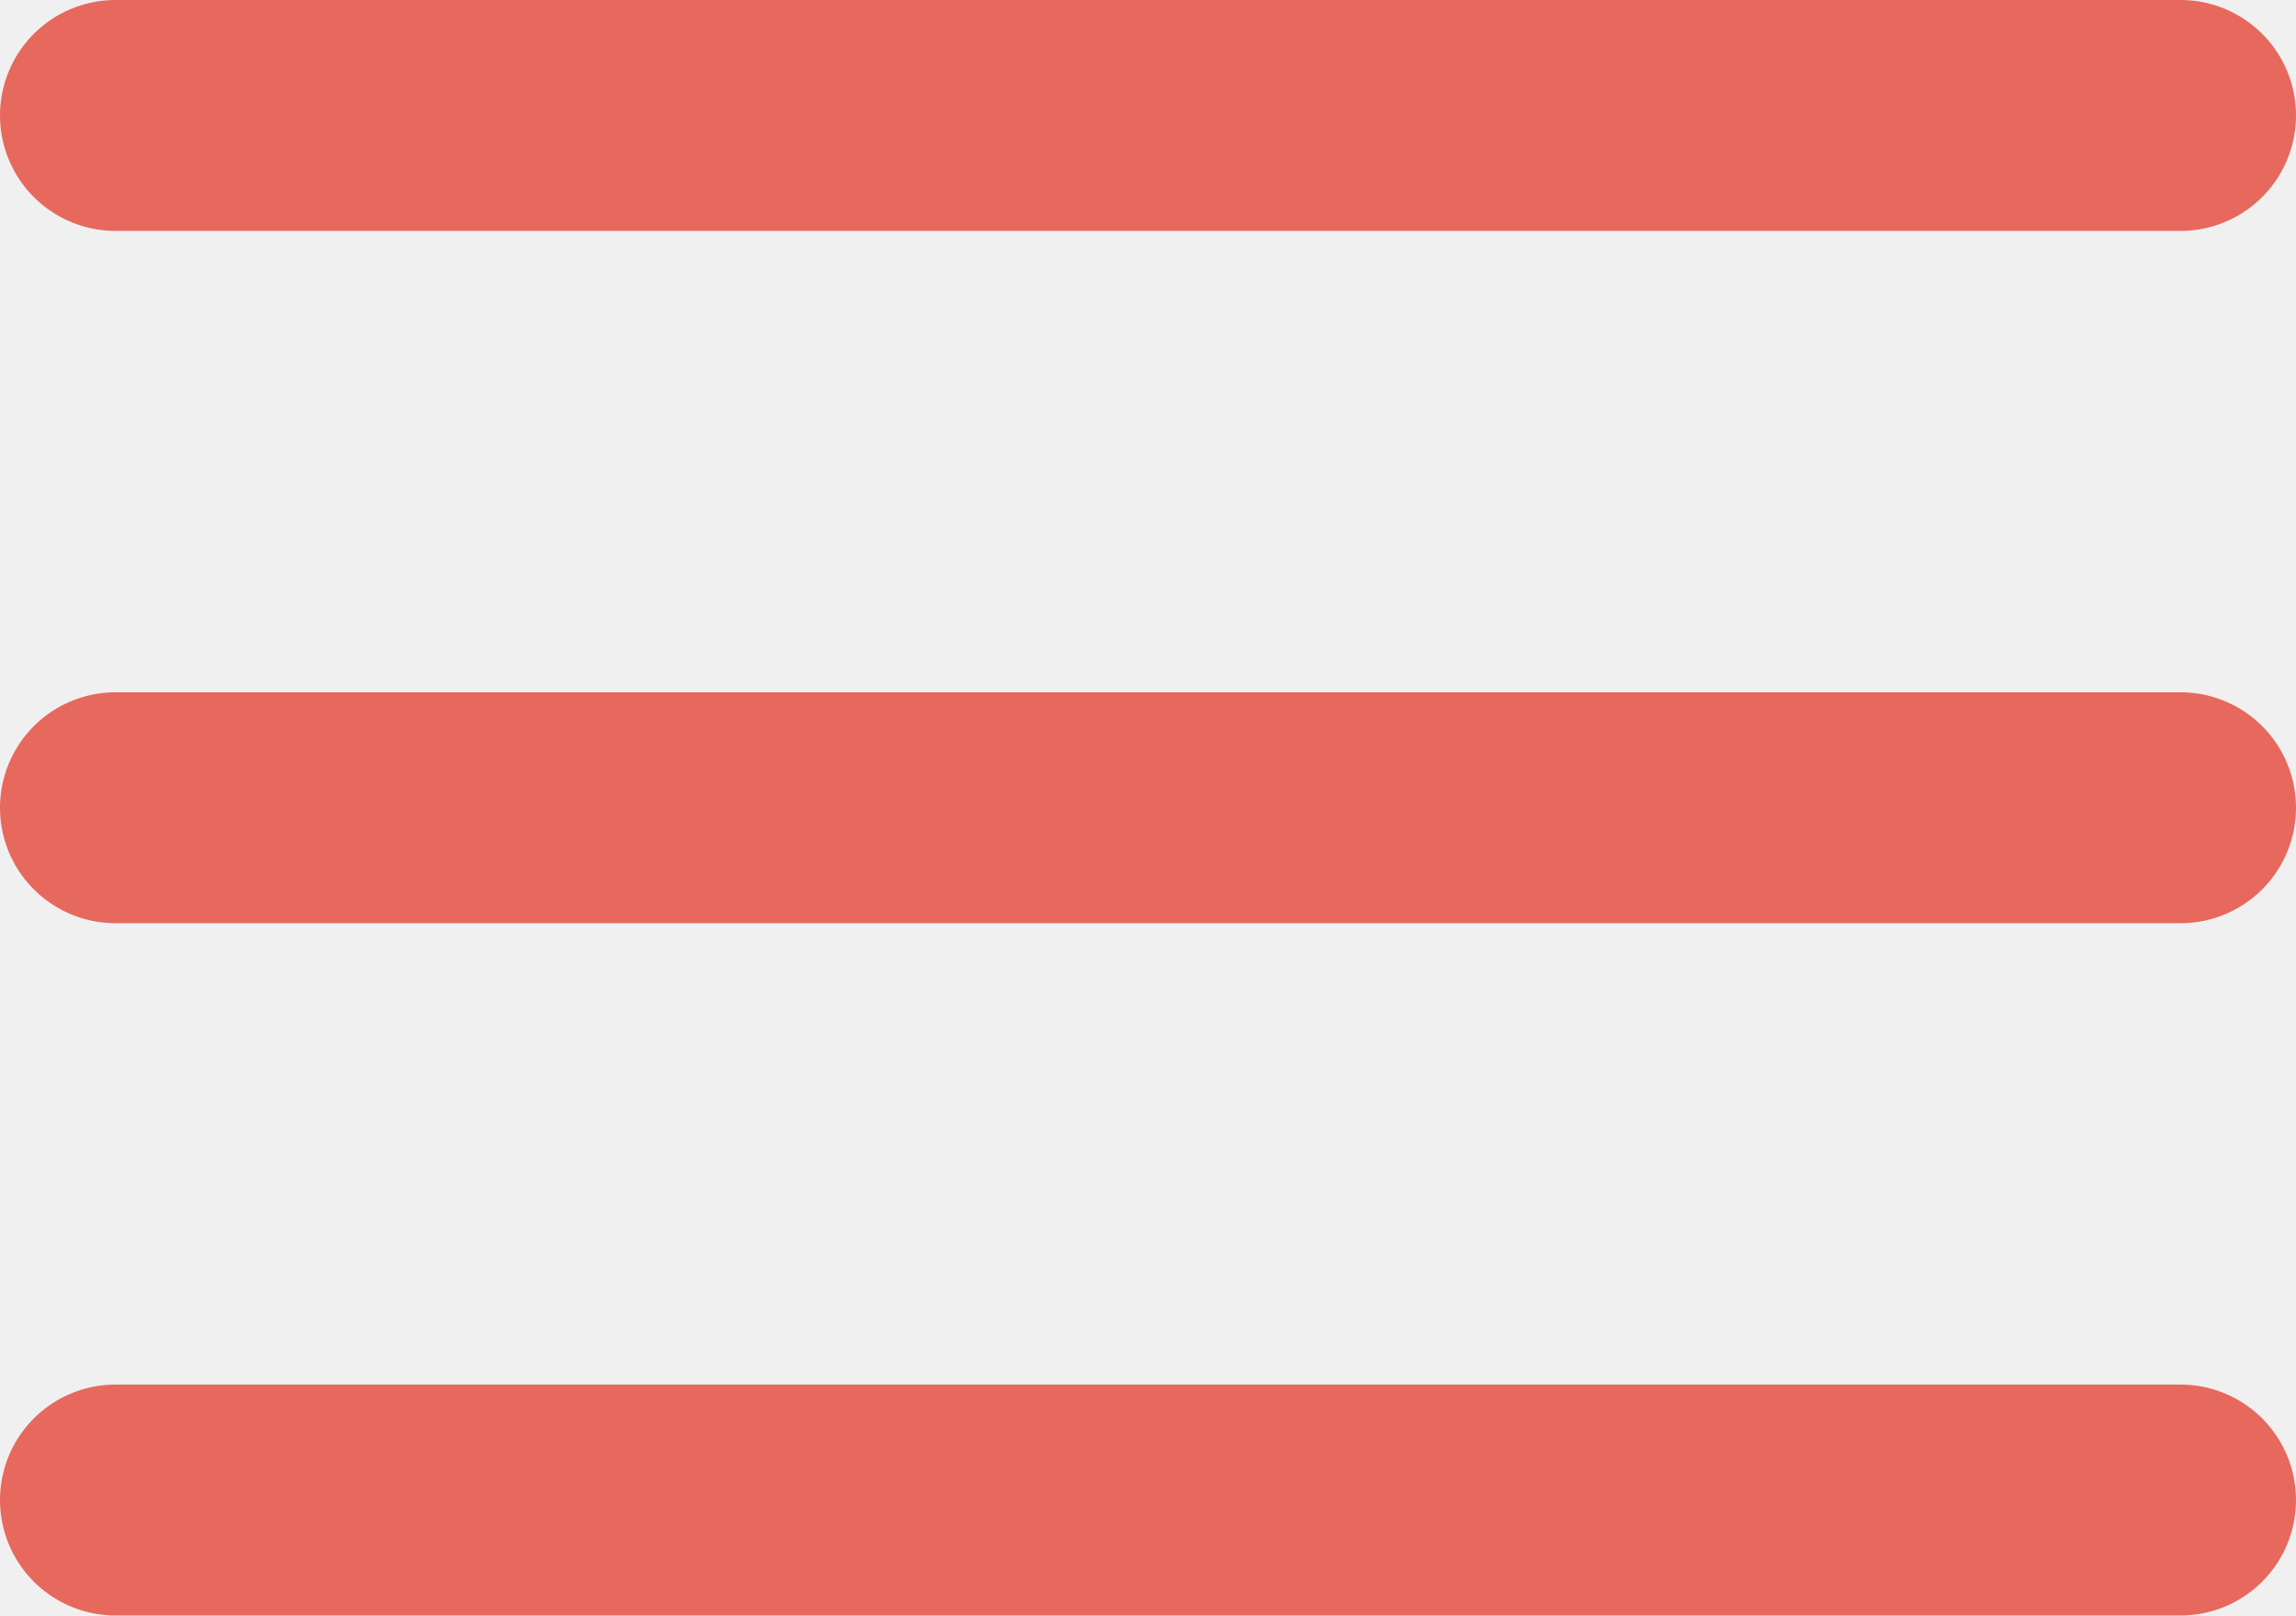
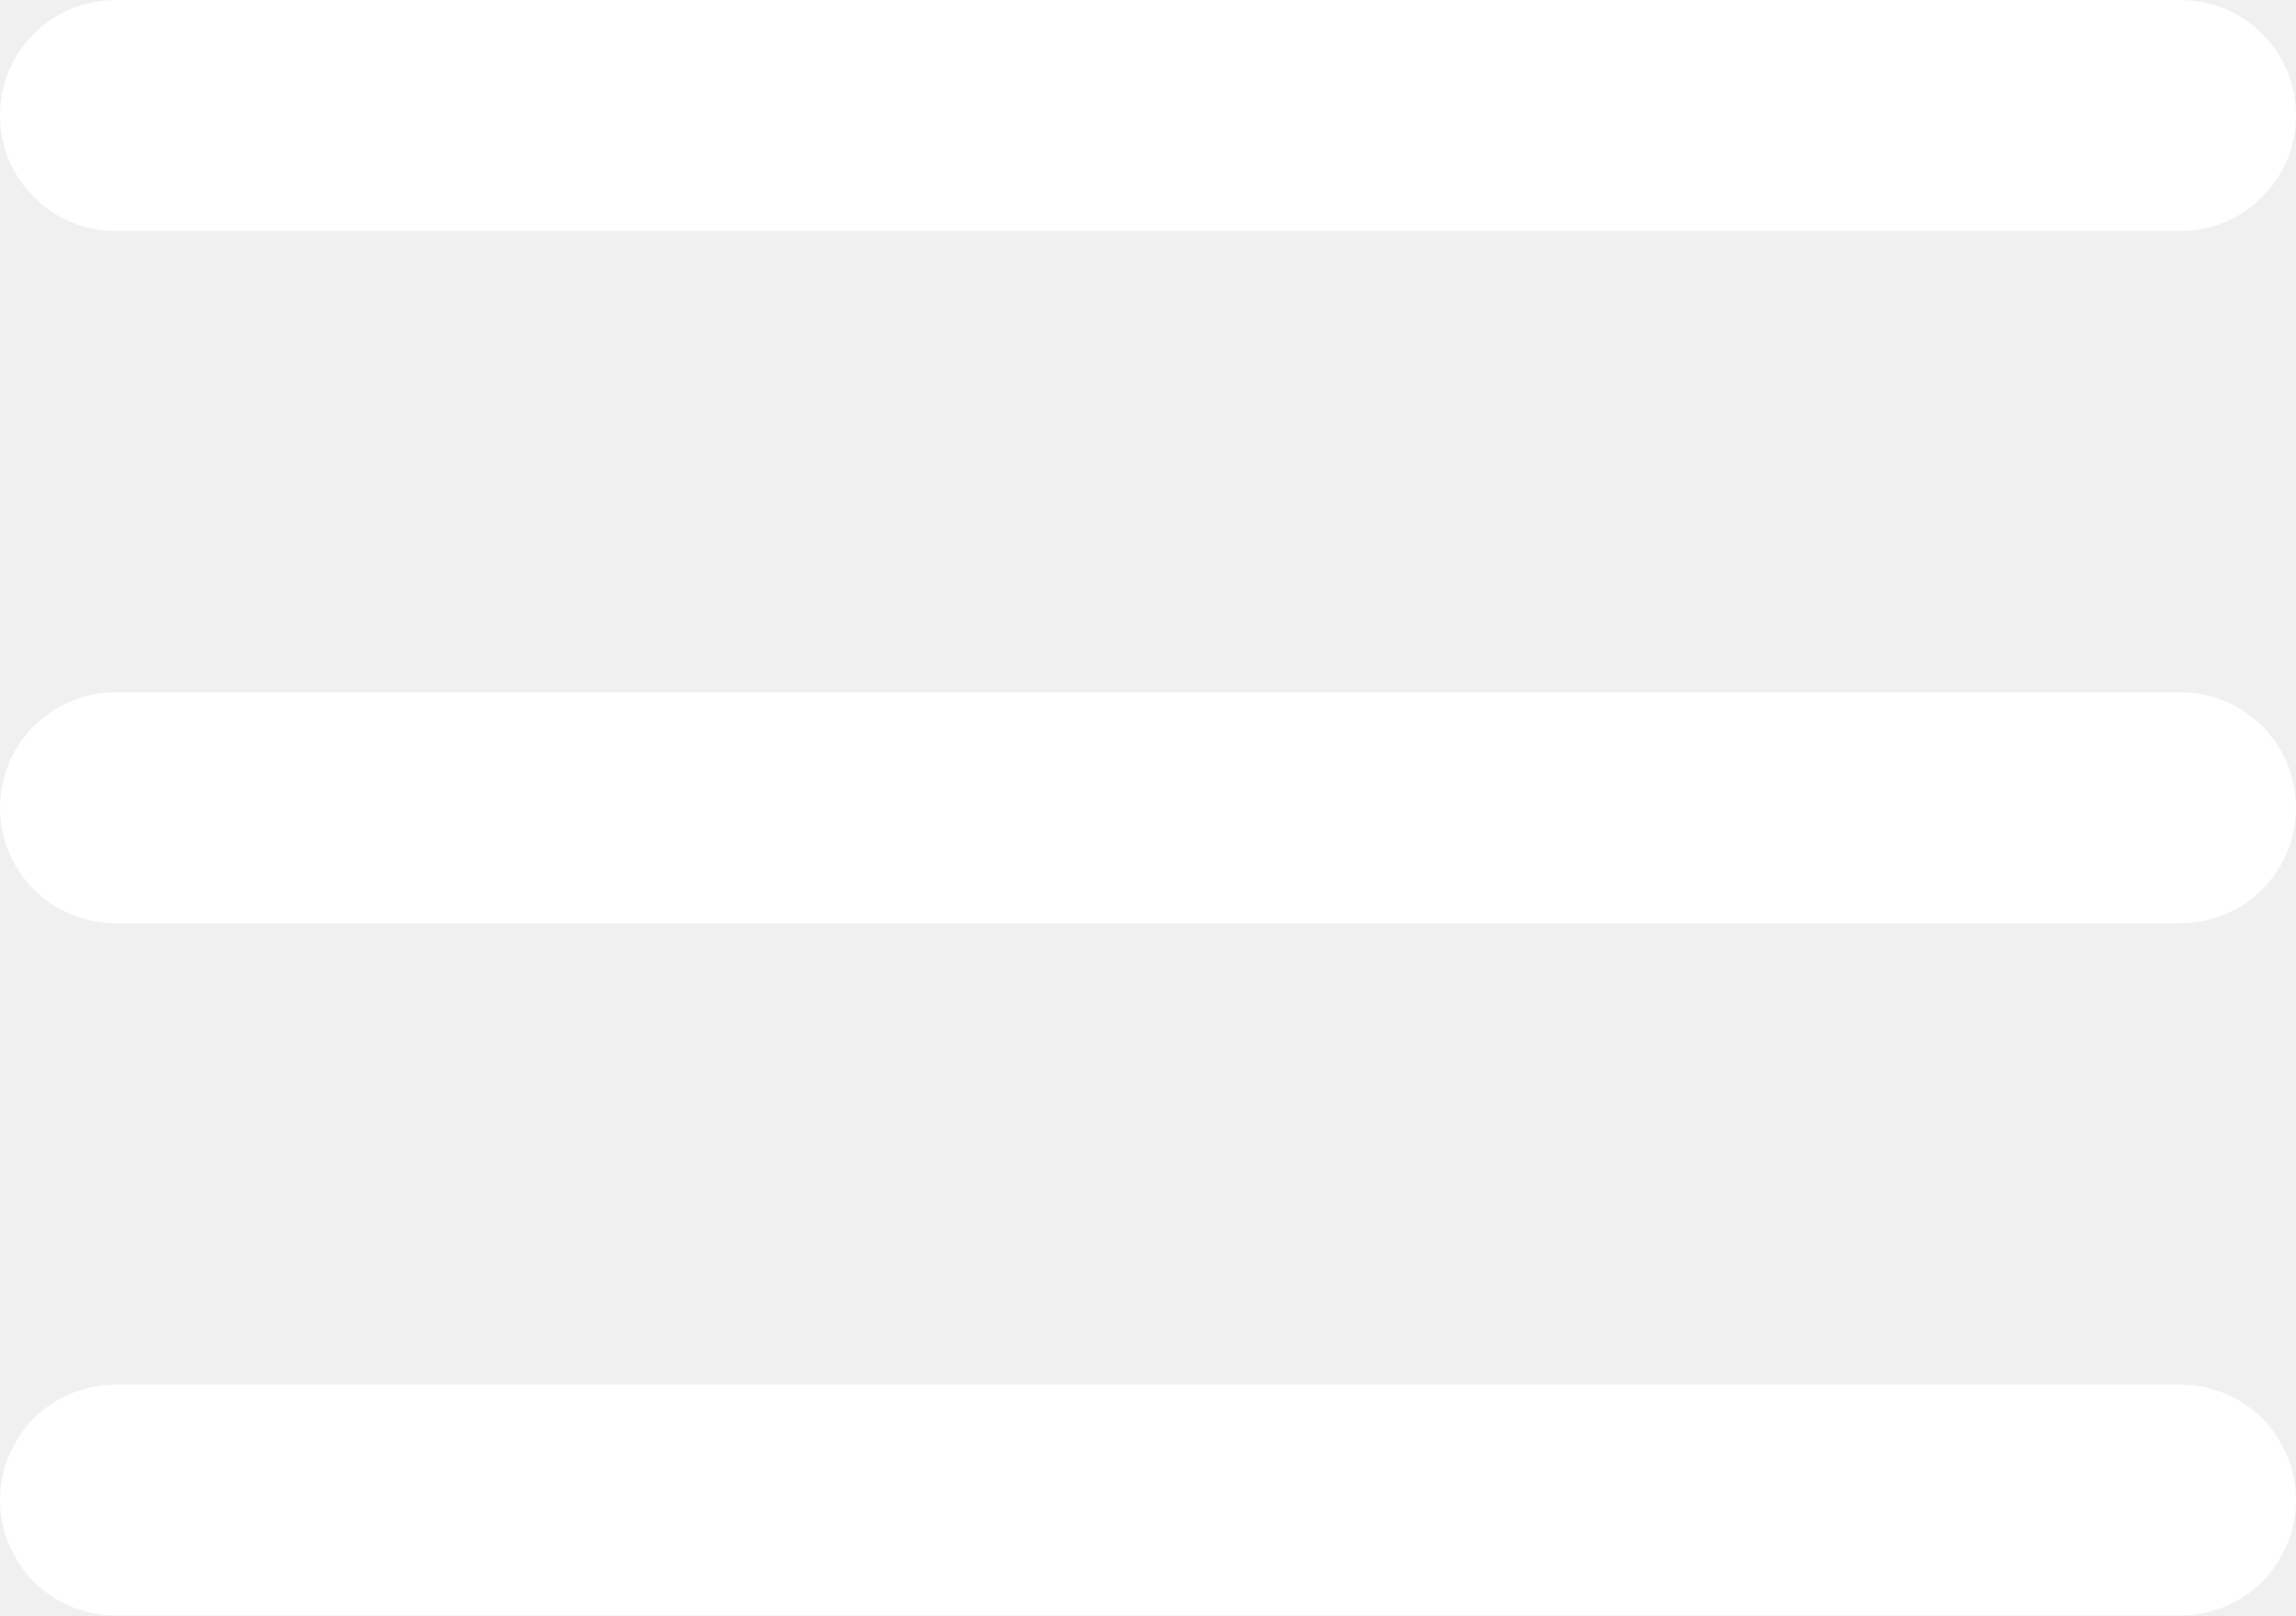
<svg xmlns="http://www.w3.org/2000/svg" viewBox="0 0 59.65 41.98">
  <defs>
-     <style>.cls-1{fill:#0e7766;}.cls-2{fill:none;stroke:#e7685d;stroke-linecap:round;stroke-miterlimit:10;stroke-width:6px;}</style>
+     <style>.cls-1{fill:#fff;}.cls-2{fill:none;stroke:#fff;stroke-linecap:round;stroke-miterlimit:10;stroke-width:6px;}</style>
  </defs>
  <g id="Layer_2" data-name="Layer 2">
    <g id="Layer_1-2" data-name="Layer 1">
      <line class="cls-1" x1="3" y1="38.98" x2="56.65" y2="38.98" />
      <line class="cls-1" x1="3" y1="20.99" x2="56.65" y2="20.99" />
      <line class="cls-1" x1="3" y1="3" x2="56.65" y2="3" />
      <line class="cls-2" x1="3" y1="38.98" x2="56.65" y2="38.98" />
      <line class="cls-2" x1="3" y1="20.99" x2="56.65" y2="20.99" />
      <line class="cls-2" x1="3" y1="3" x2="56.65" y2="3" />
    </g>
  </g>
</svg>
